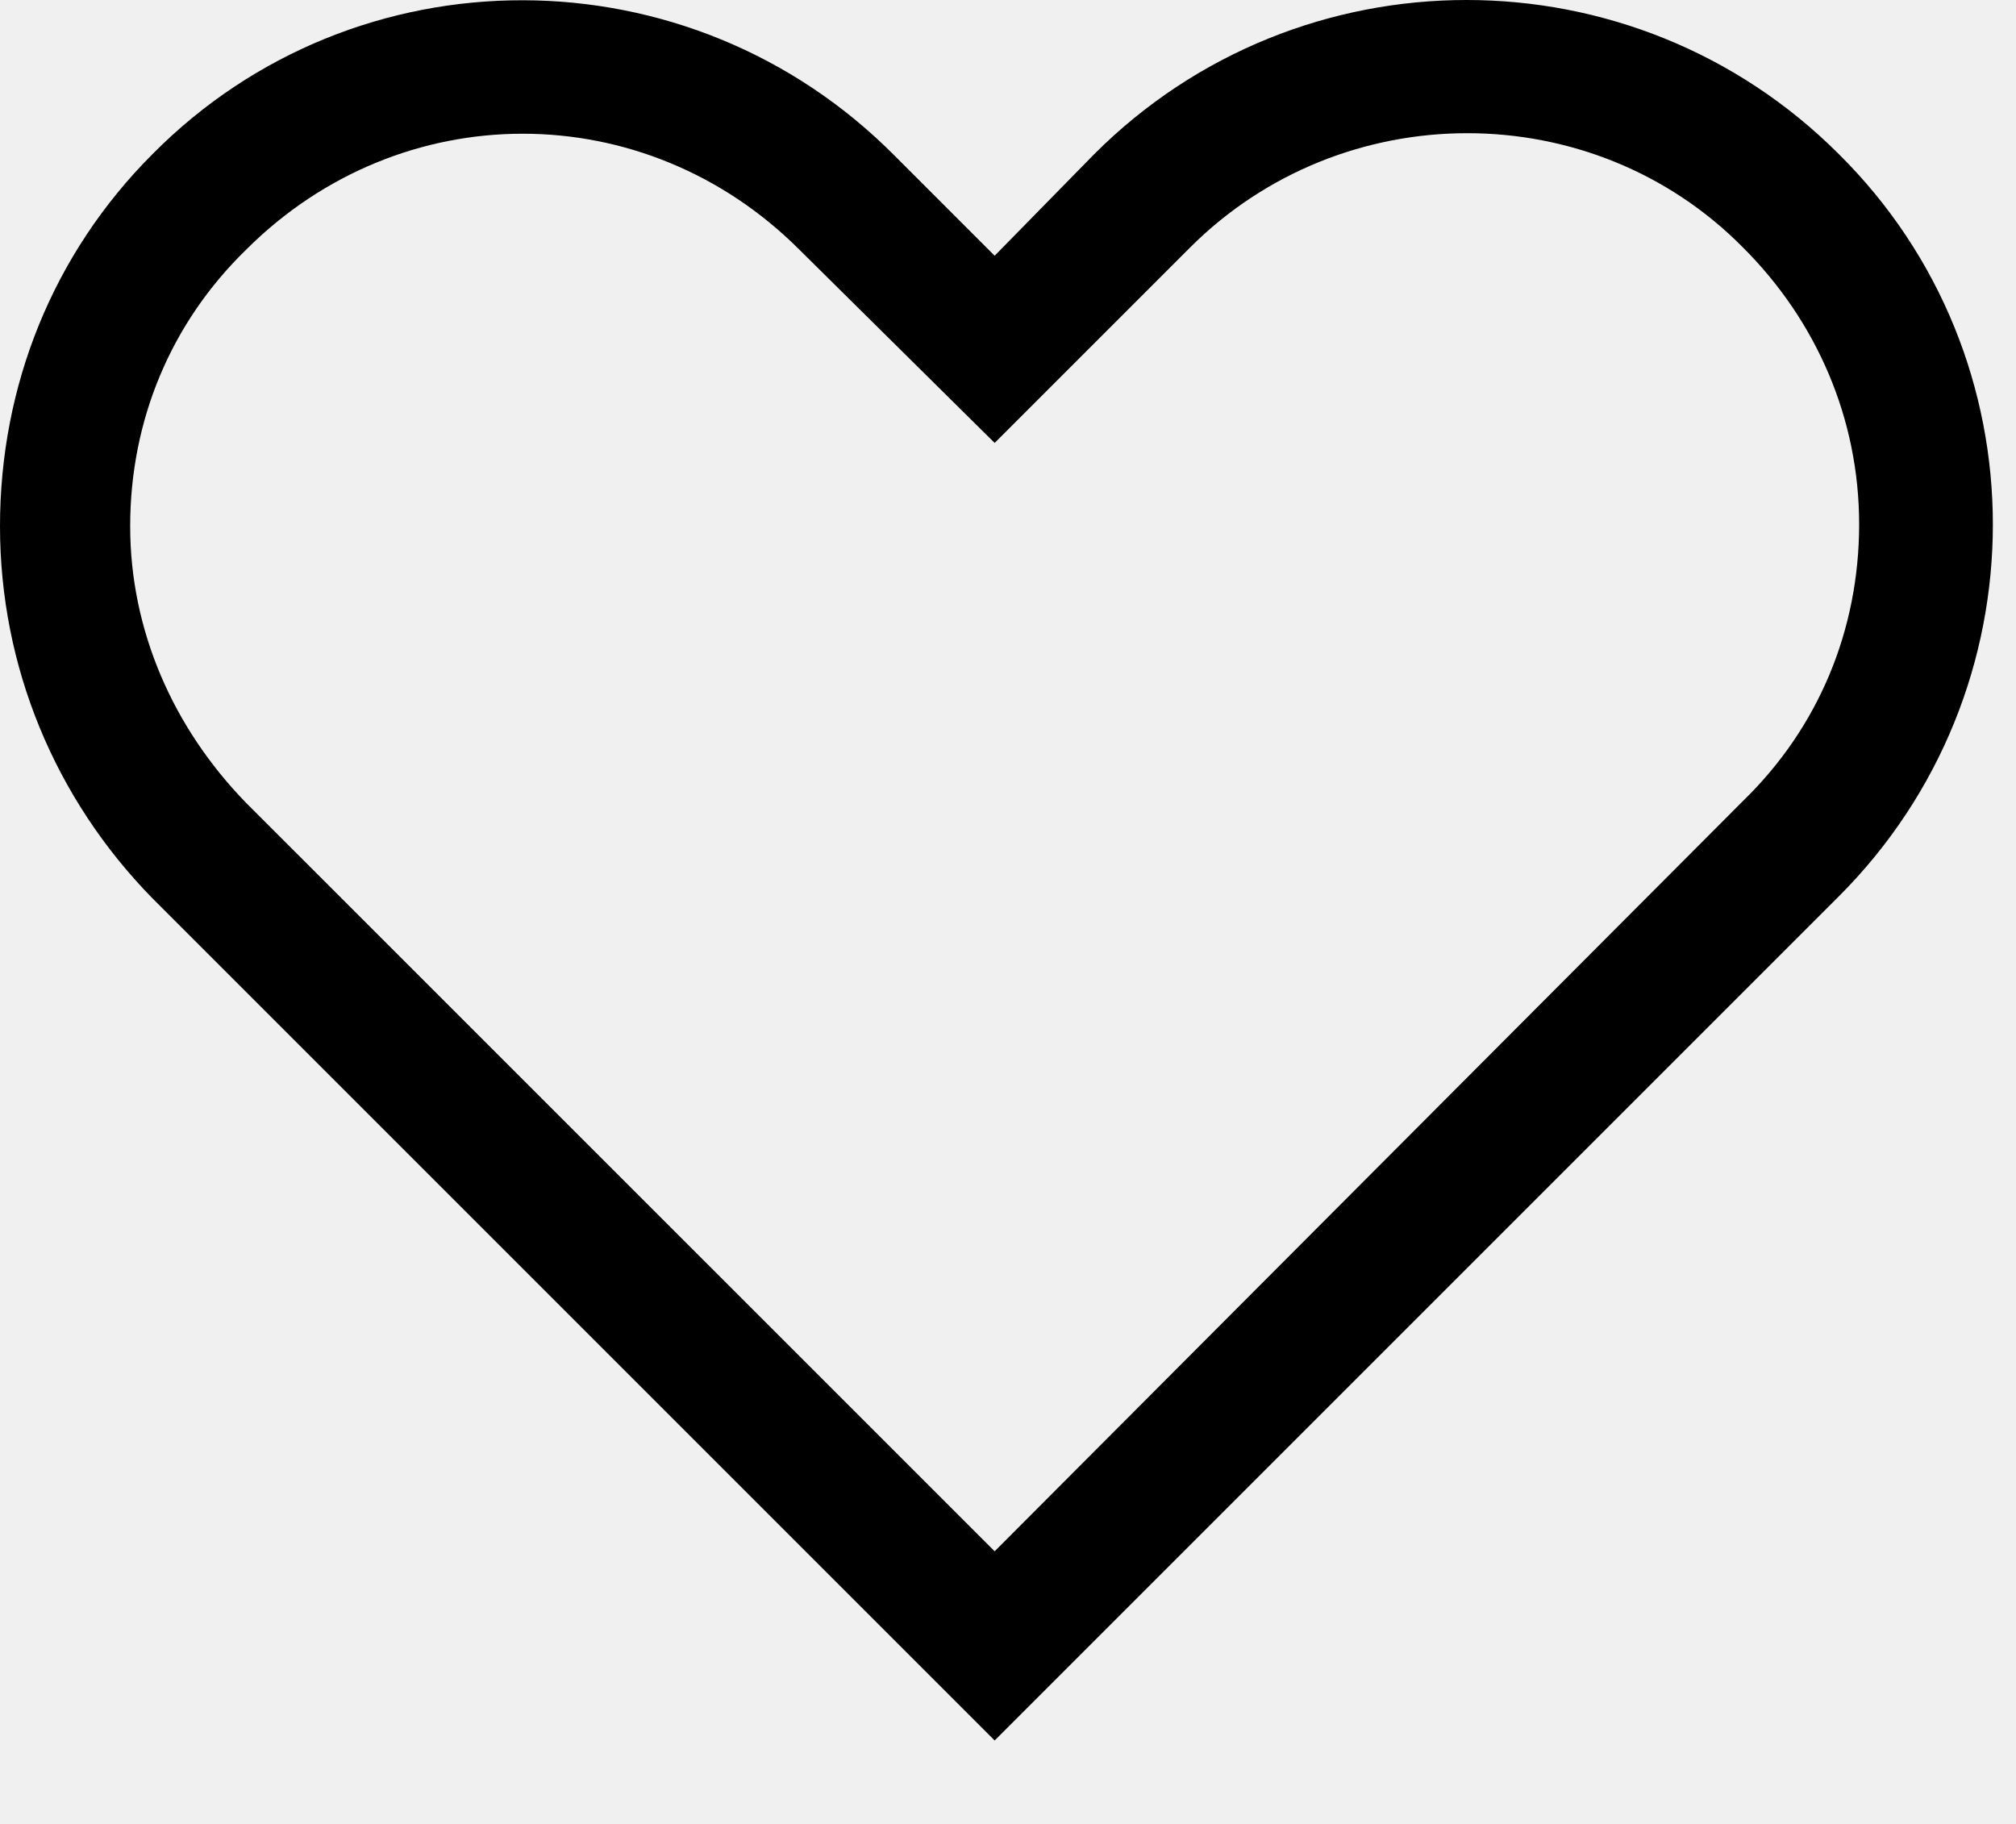
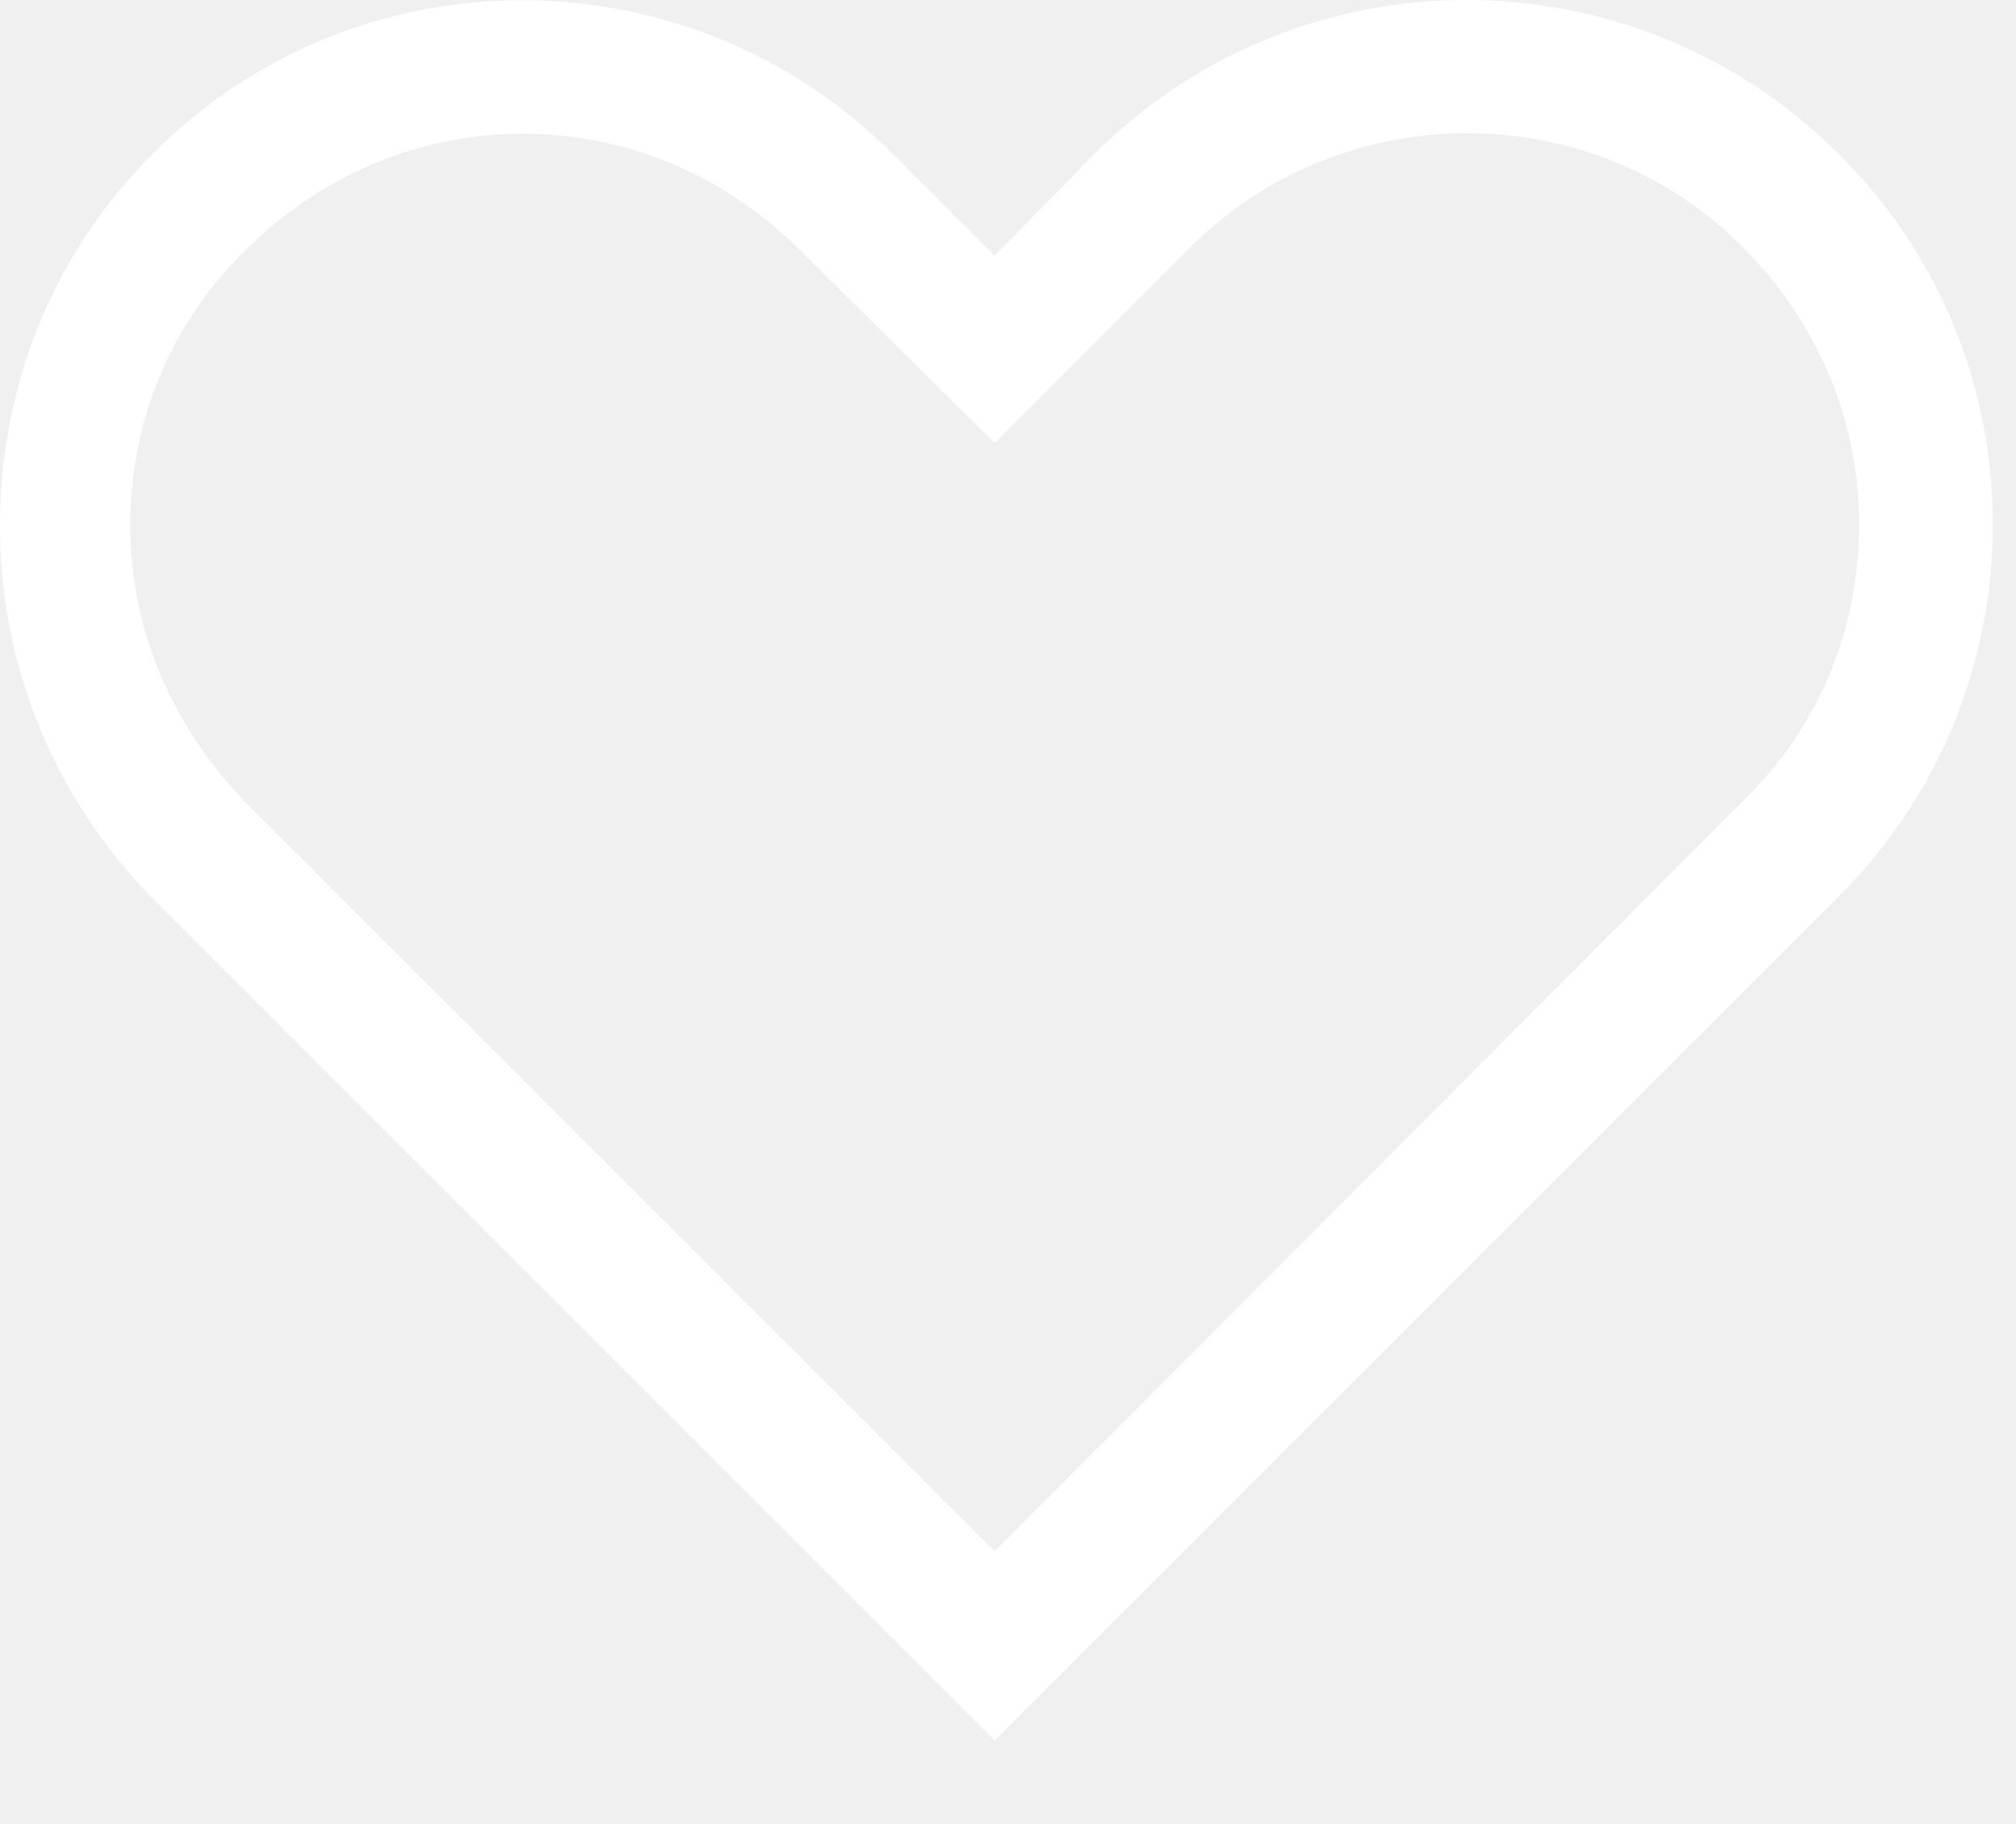
- <svg xmlns="http://www.w3.org/2000/svg" width="21" height="19" viewBox="0 0 21 19" fill="none">
-   <path d="M19.154 9.338C21.294 7.198 21.294 3.724 19.154 1.605C17.014 -0.535 13.539 -0.535 11.399 1.605L10.361 2.664L9.323 1.626C7.183 -0.535 3.708 -0.535 1.589 1.605C0.551 2.643 0 4.02 0 5.482C0 6.944 0.572 8.321 1.589 9.359L10.361 18.131L19.154 9.338ZM1.356 5.482C1.356 4.38 1.78 3.363 2.564 2.601C3.369 1.796 4.407 1.393 5.445 1.393C6.484 1.393 7.522 1.796 8.327 2.601L10.361 4.614L12.395 2.58C13.984 0.99 16.59 0.99 18.158 2.58C18.921 3.342 19.366 4.359 19.366 5.461C19.366 6.563 18.942 7.58 18.158 8.342L10.361 16.16L2.564 8.364C1.801 7.58 1.356 6.563 1.356 5.482Z" fill="black" />
+ <svg xmlns="http://www.w3.org/2000/svg" width="21" height="19" fill="none">
+   <rect id="backgroundrect" width="100%" height="100%" x="0" y="0" fill="none" stroke="none" />
+   <g class="currentLayer" style="">
+     <path d="M19.154 9.338C21.294 7.198 21.294 3.724 19.154 1.605C17.014 -0.535 13.539 -0.535 11.399 1.605L10.361 2.664L9.323 1.626C7.183 -0.535 3.708 -0.535 1.589 1.605C0.551 2.643 0 4.02 0 5.482C0 6.944 0.572 8.321 1.589 9.359L10.361 18.131L19.154 9.338ZM1.356 5.482C1.356 4.38 1.78 3.363 2.564 2.601C3.369 1.796 4.407 1.393 5.445 1.393C6.484 1.393 7.522 1.796 8.327 2.601L10.361 4.614L12.395 2.58C13.984 0.99 16.59 0.99 18.158 2.58C18.921 3.342 19.366 4.359 19.366 5.461C19.366 6.563 18.942 7.58 18.158 8.342L10.361 16.16L2.564 8.364C1.801 7.58 1.356 6.563 1.356 5.482Z" fill="#ffffff" id="svg_1" class="selected" fill-opacity="1" />
+   </g>
</svg>
